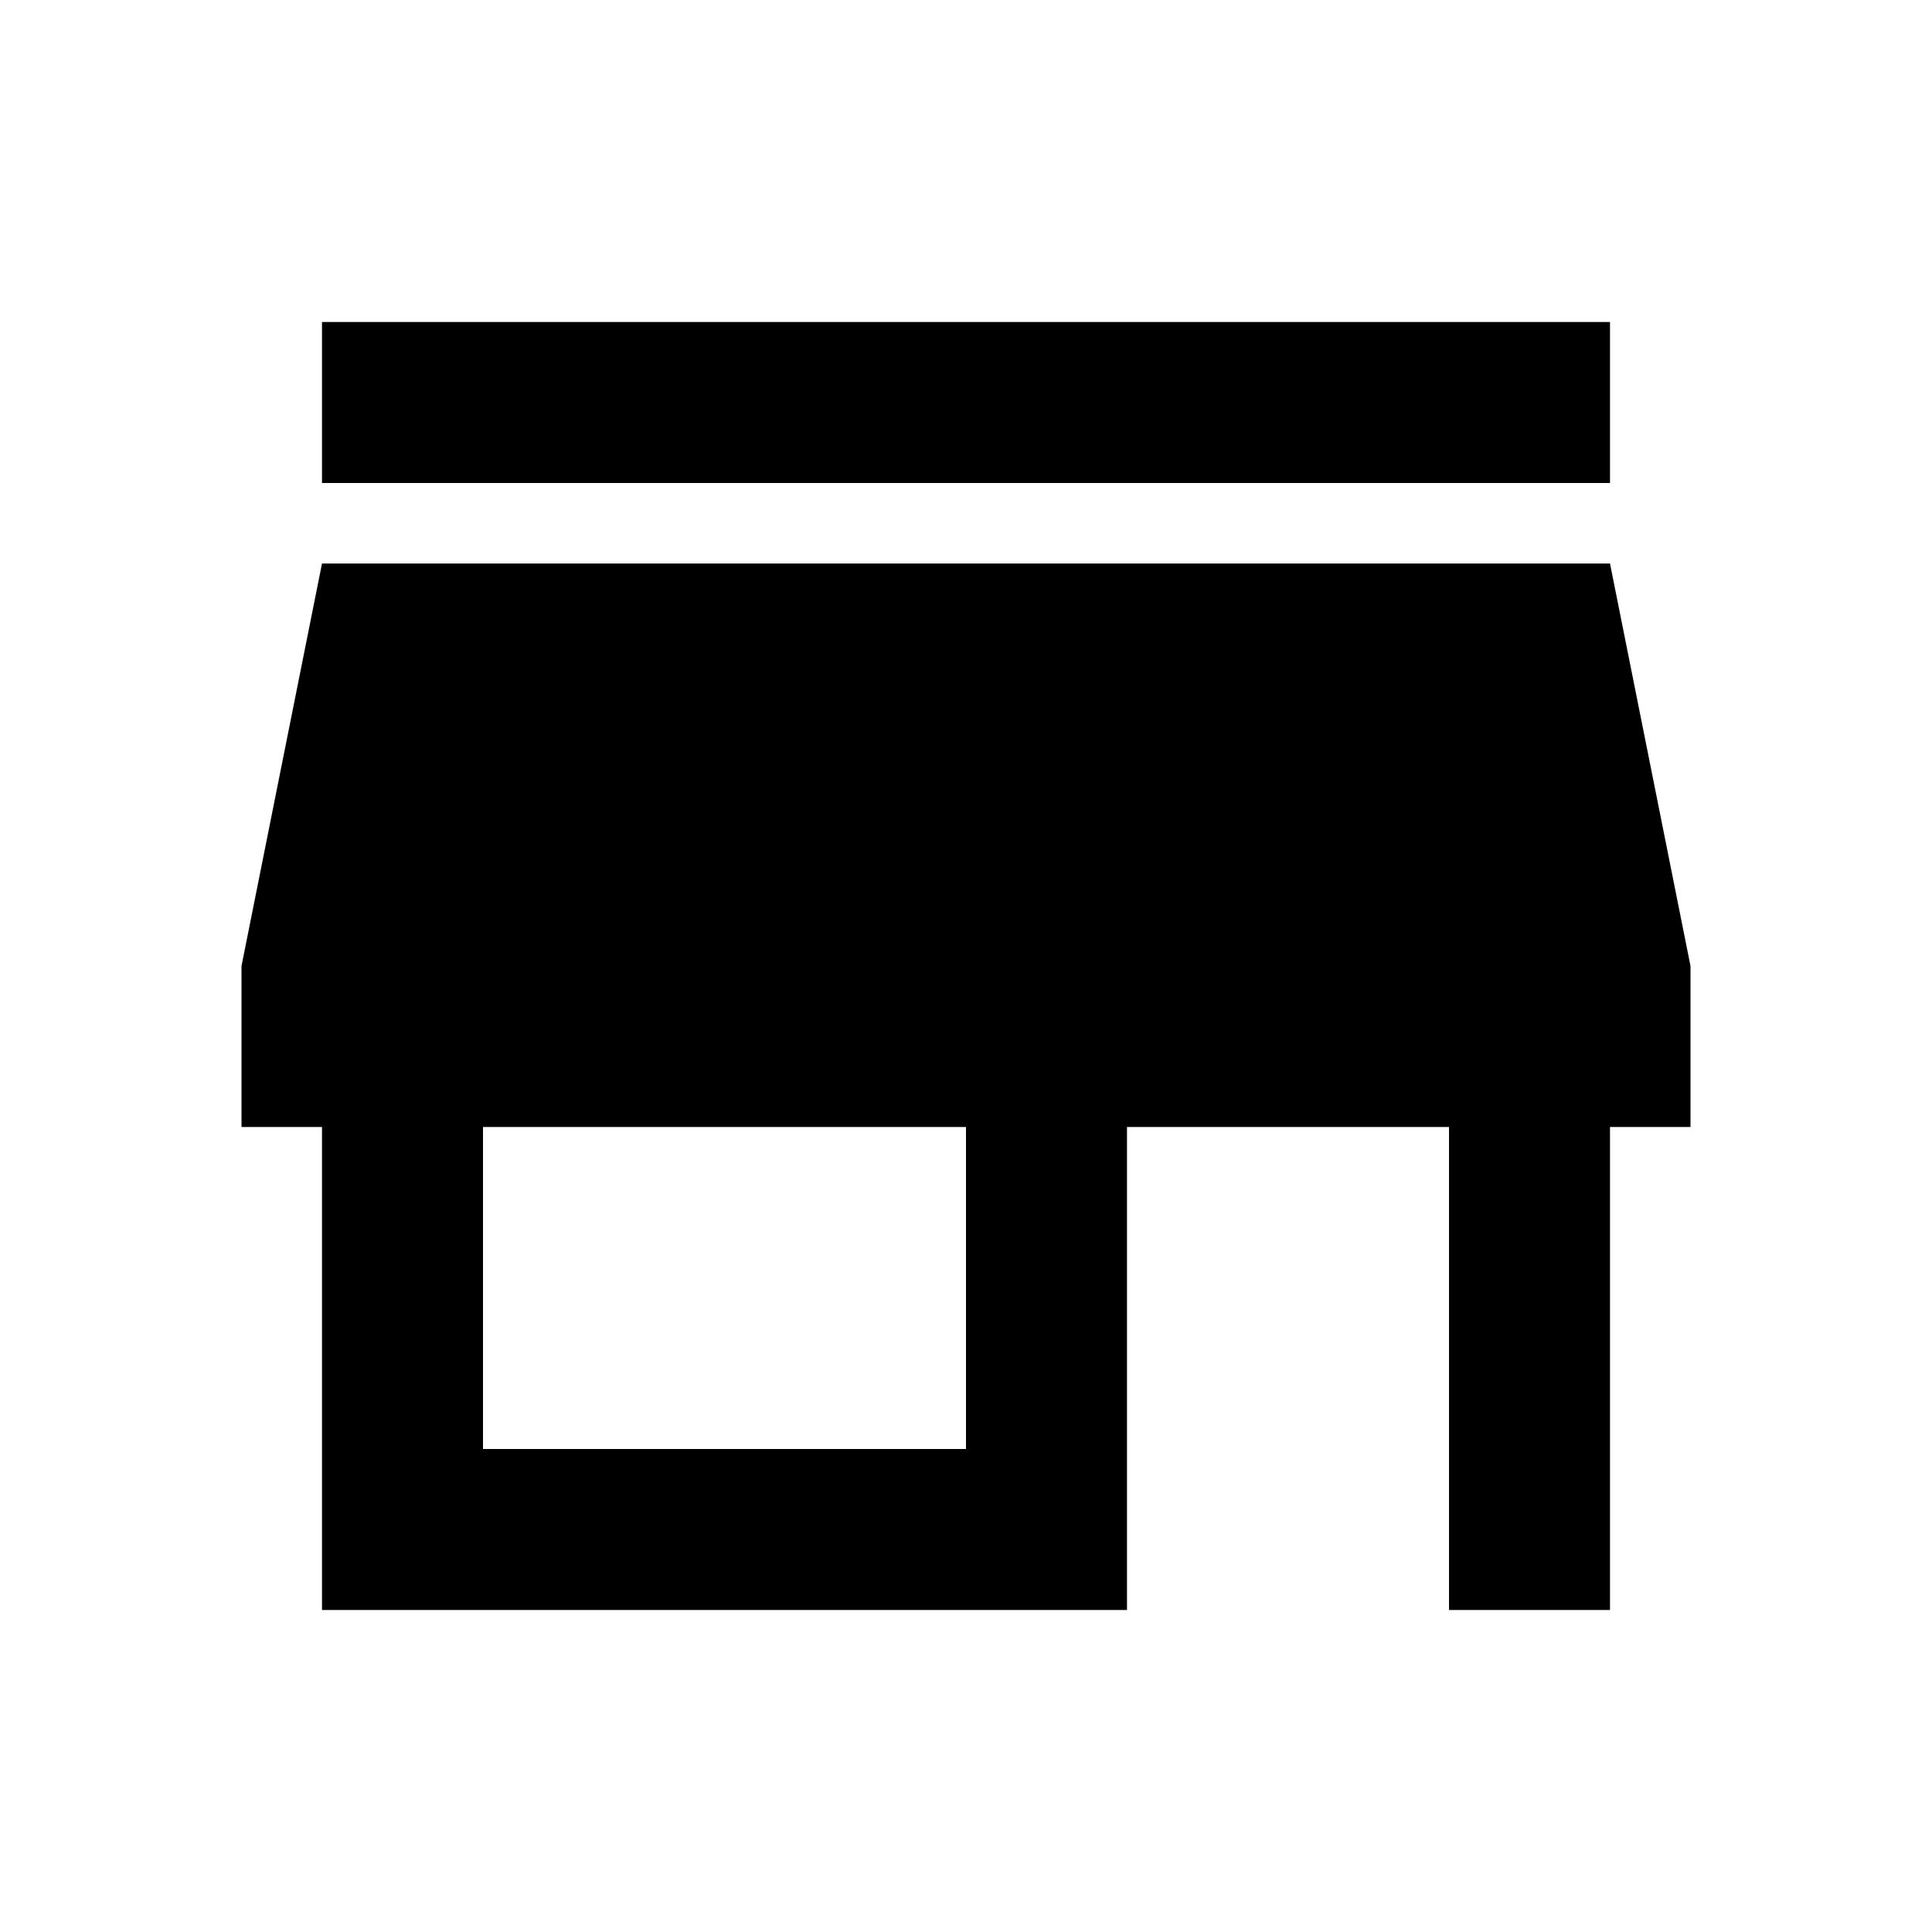
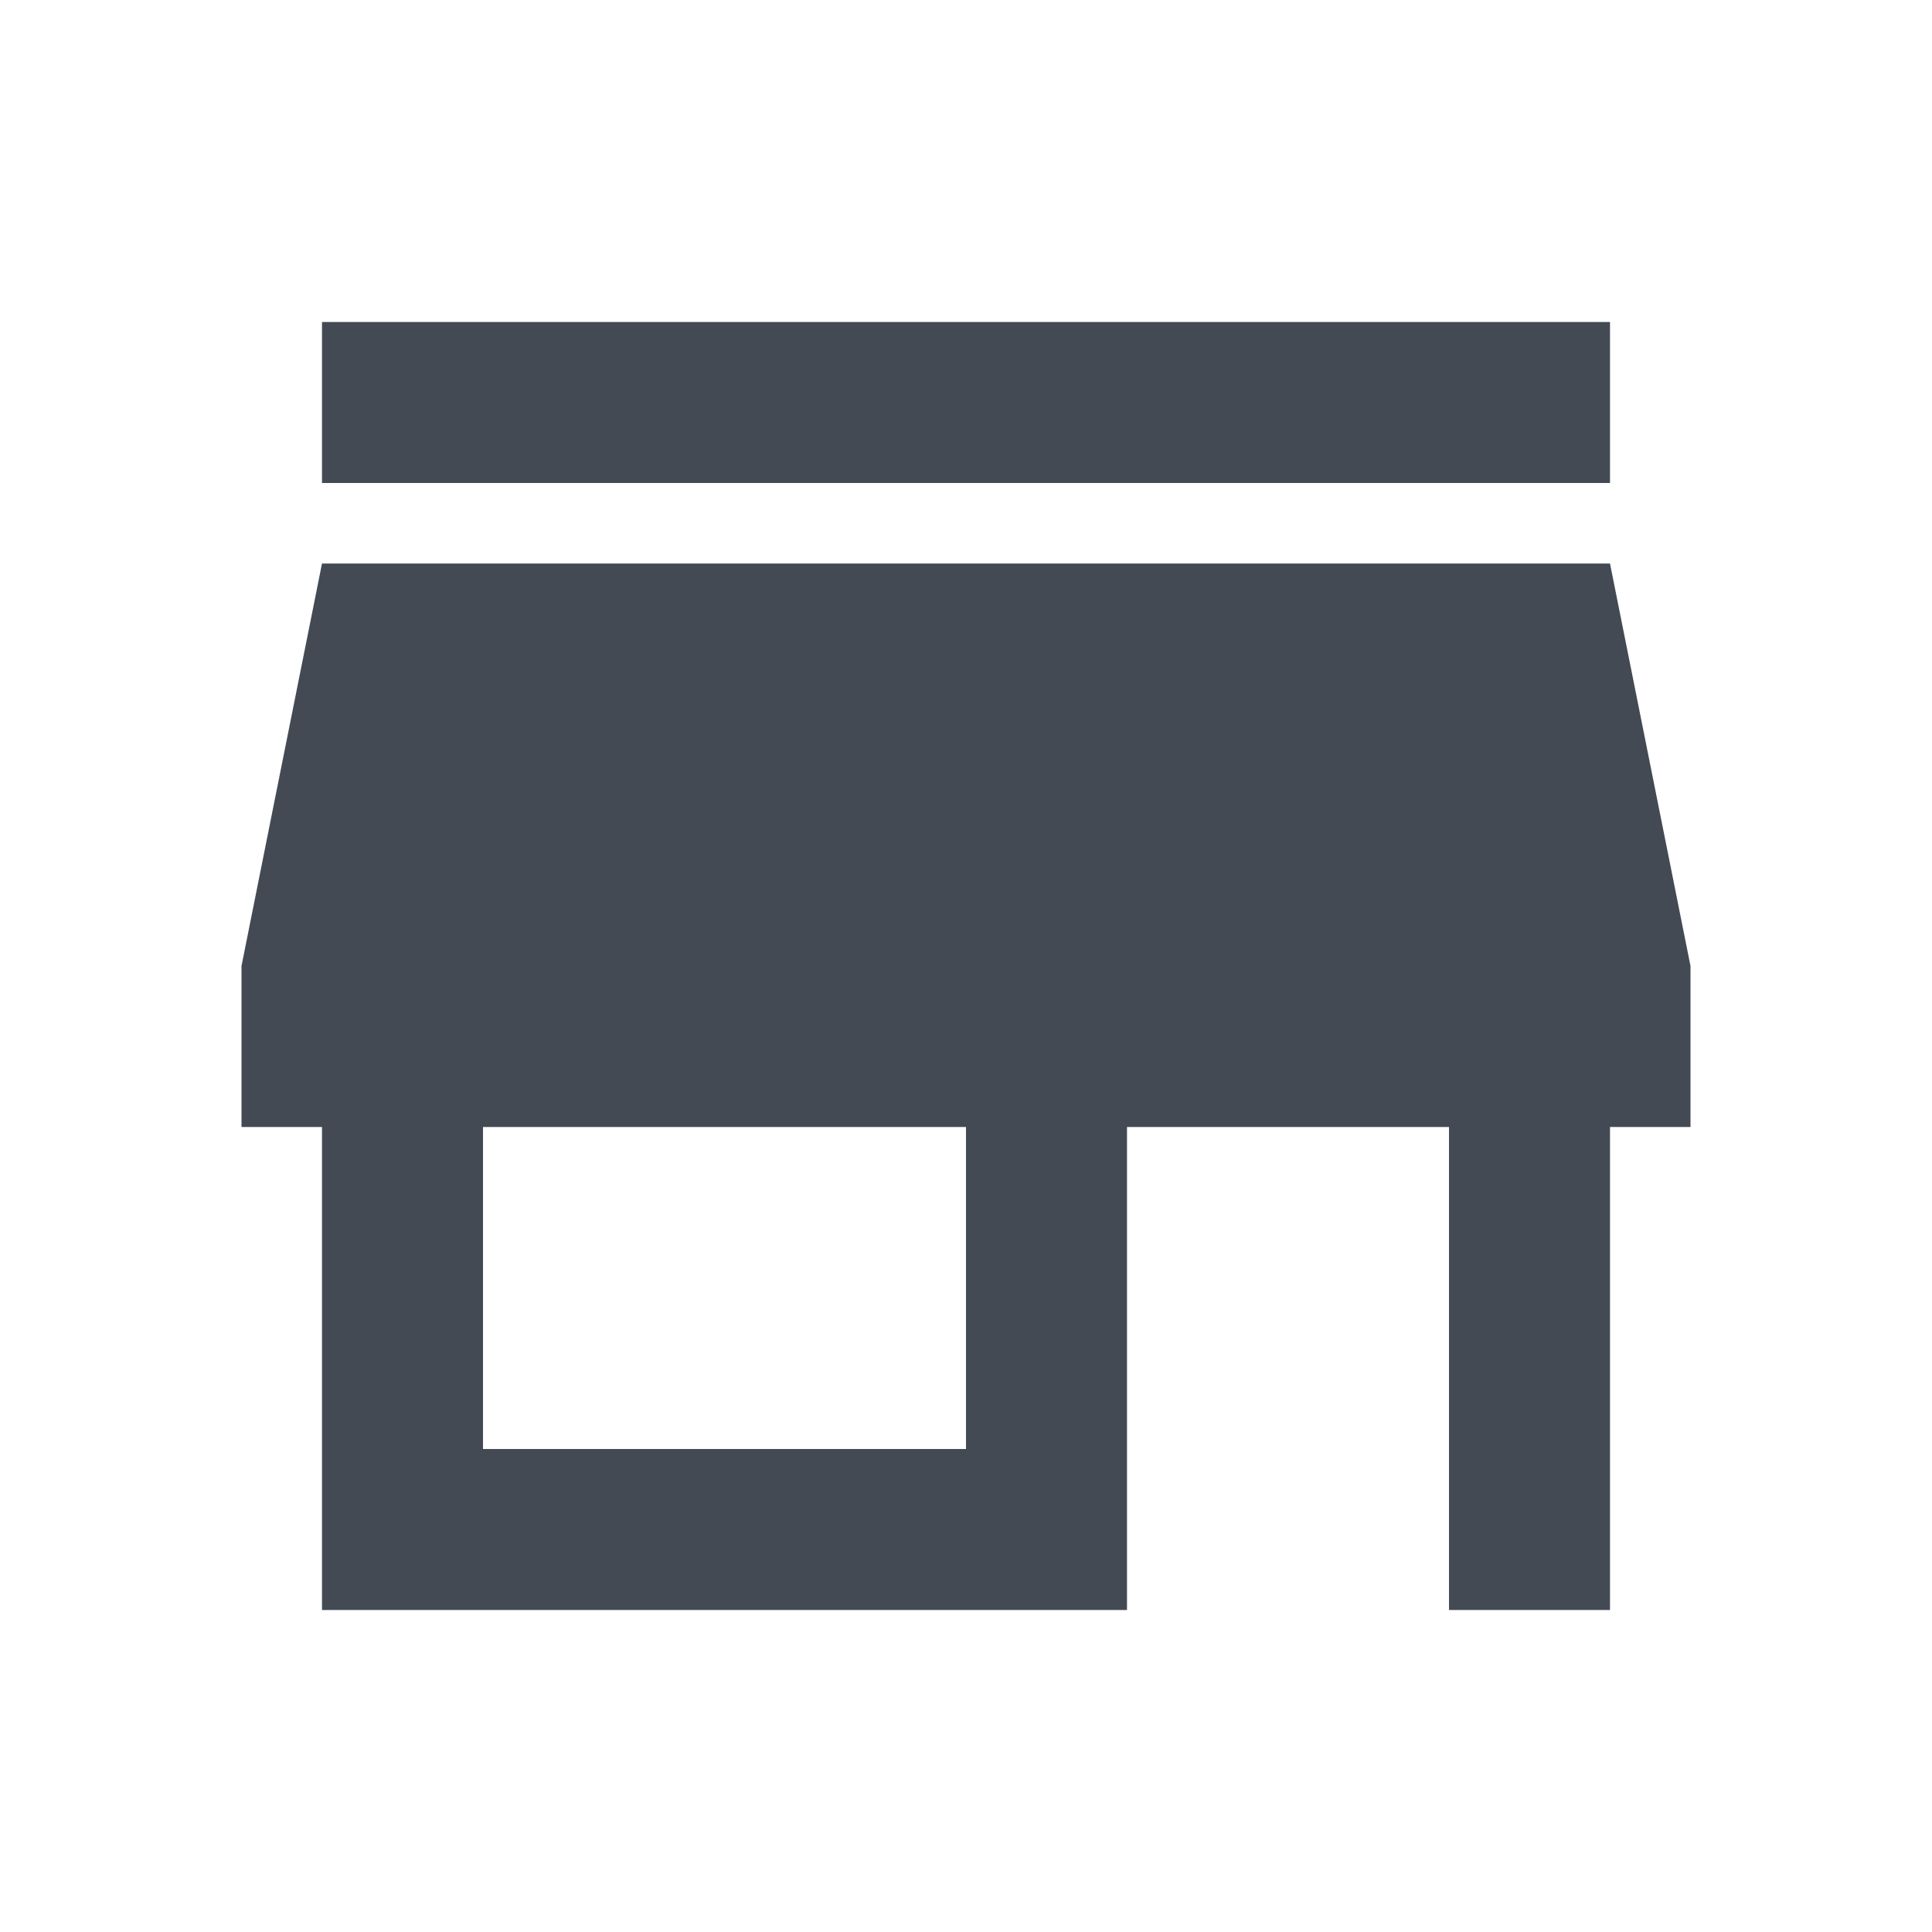
<svg xmlns="http://www.w3.org/2000/svg" width="48" height="48" viewBox="0 0 48 48">
  <path d="M0 0h48v48H0z" fill="none" />
-   <path d="M40 8H8v4h32V8zm2 20v-4l-2-10H8L6 24v4h2v12h20V28h8v12h4V28h2zm-18 8H12v-8h12v8z" />
+   <path d="M40 8H8v4h32V8zm2 20v-4l-2-10H8L6 24v4h2v12h20V28h8v12h4V28h2zm-18 8H12v-8h12v8z" fill="#434A54" />
</svg>
